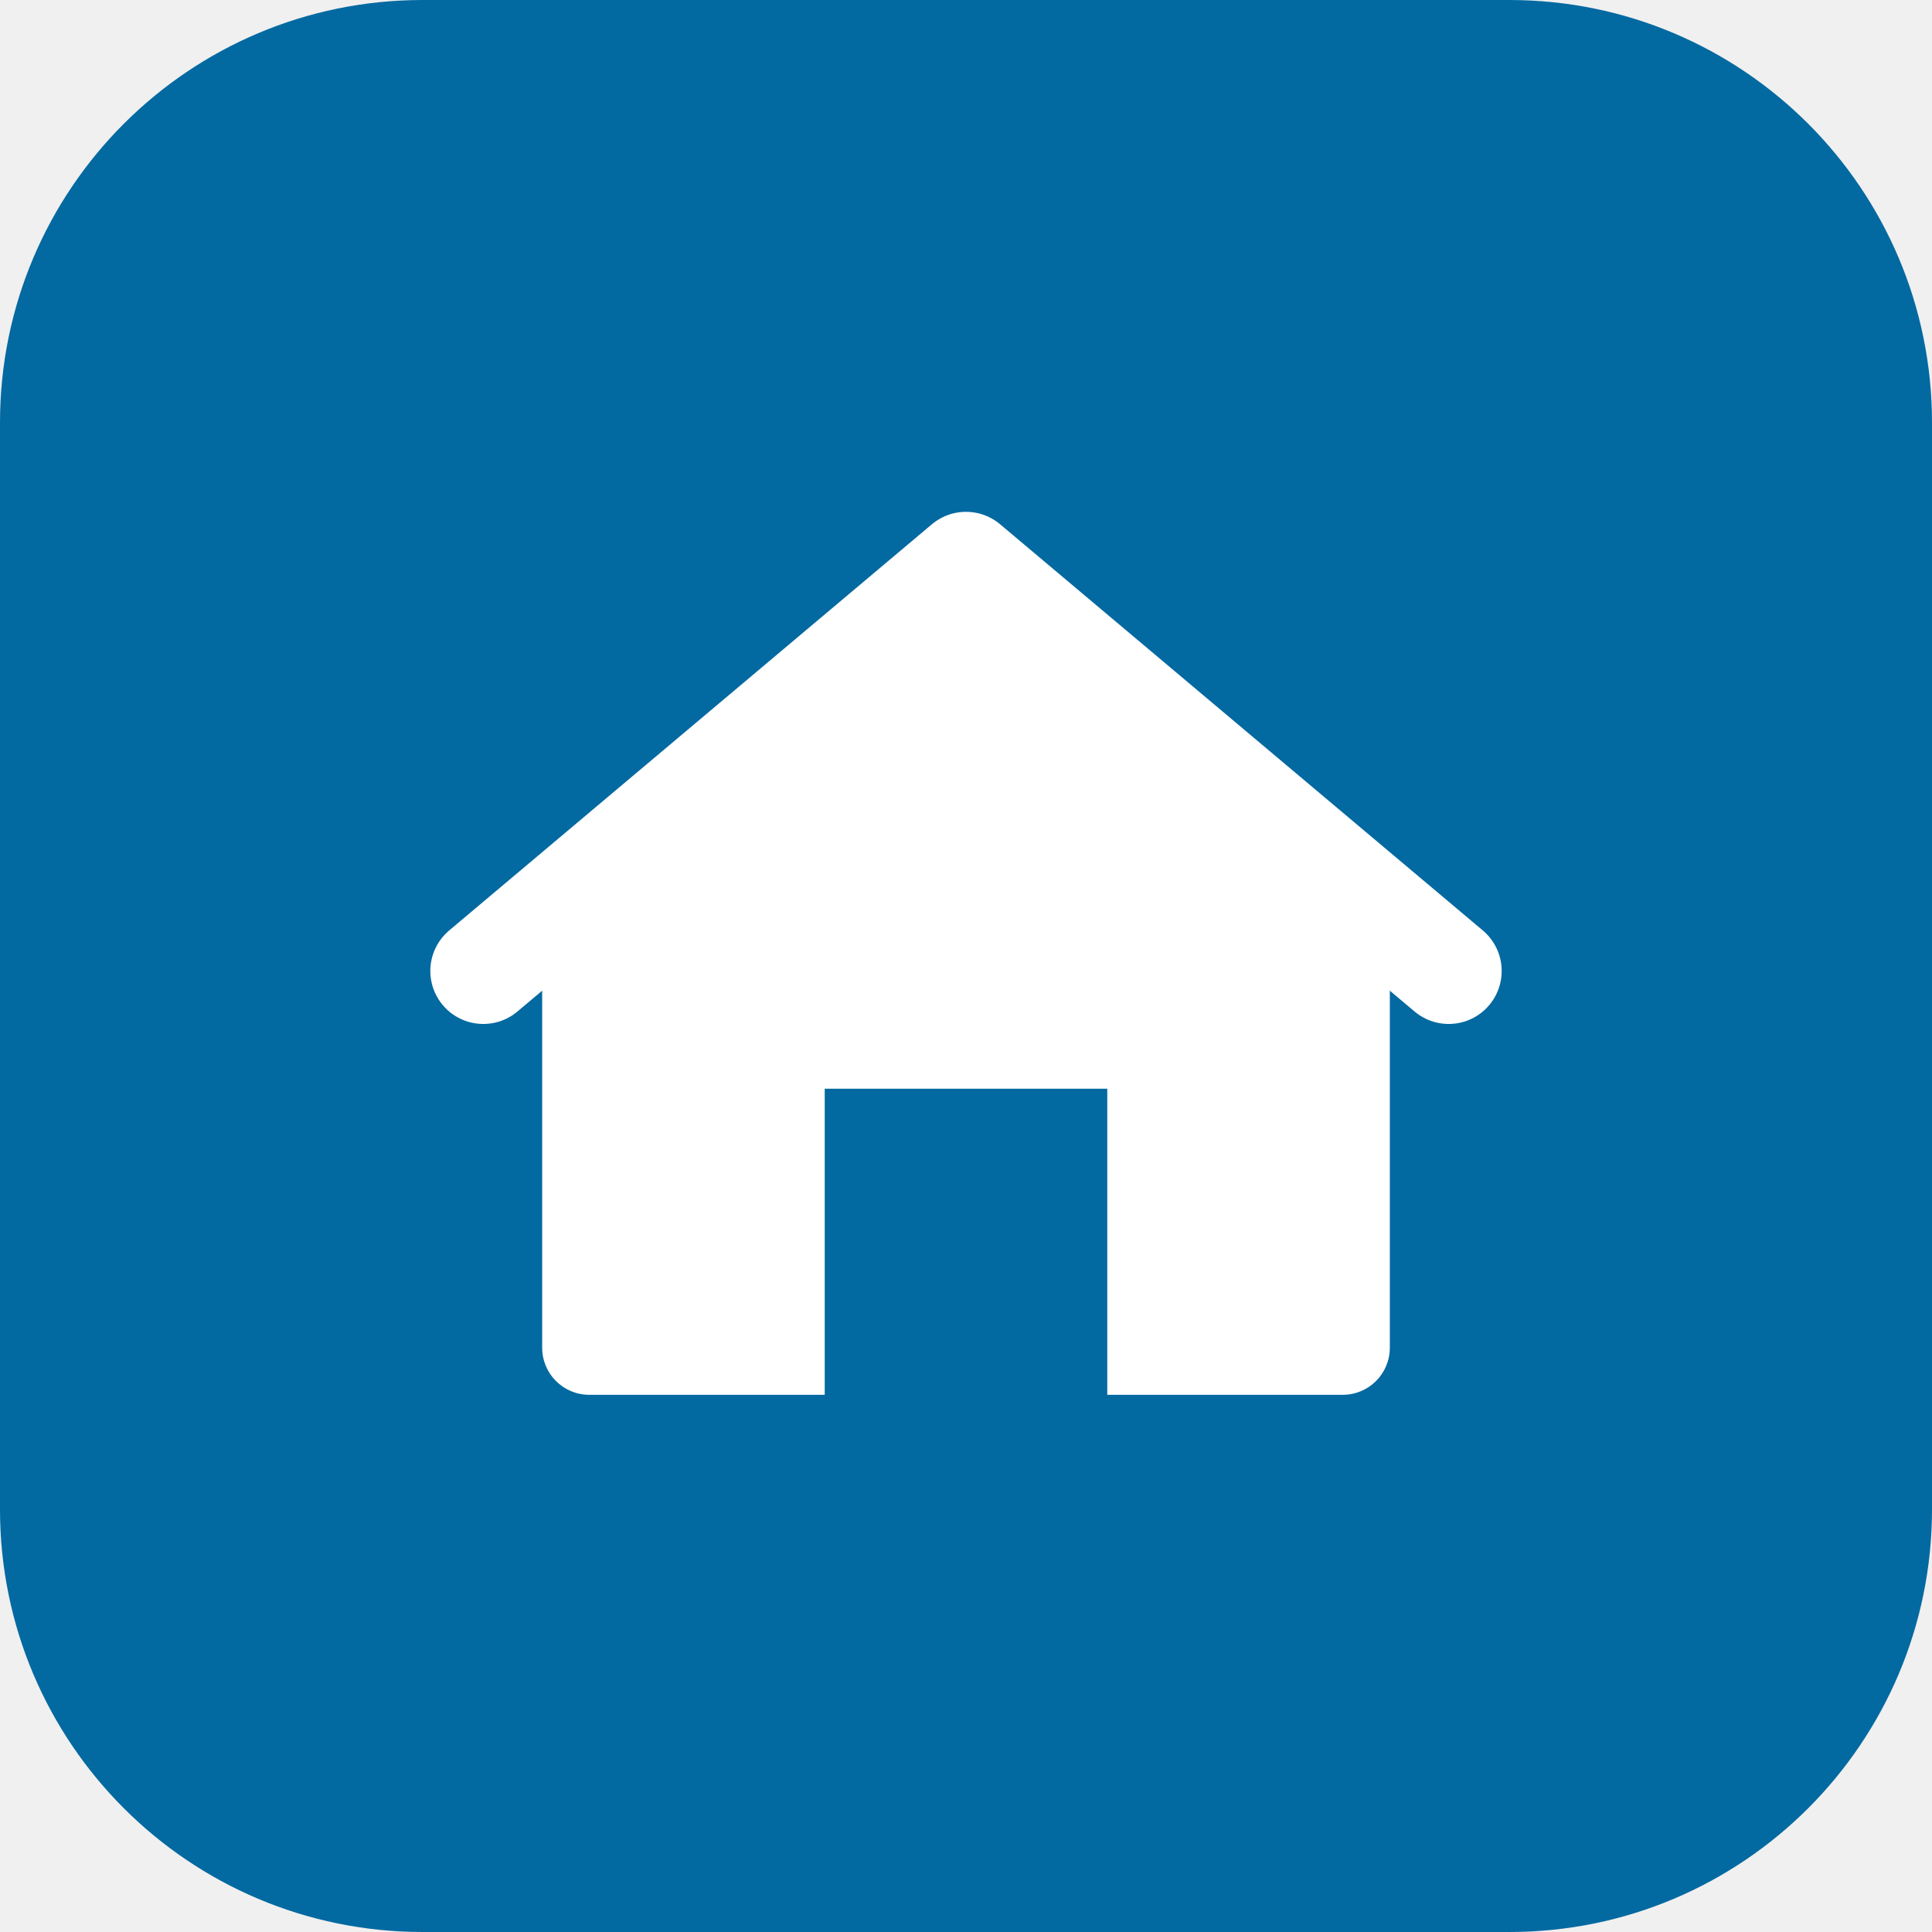
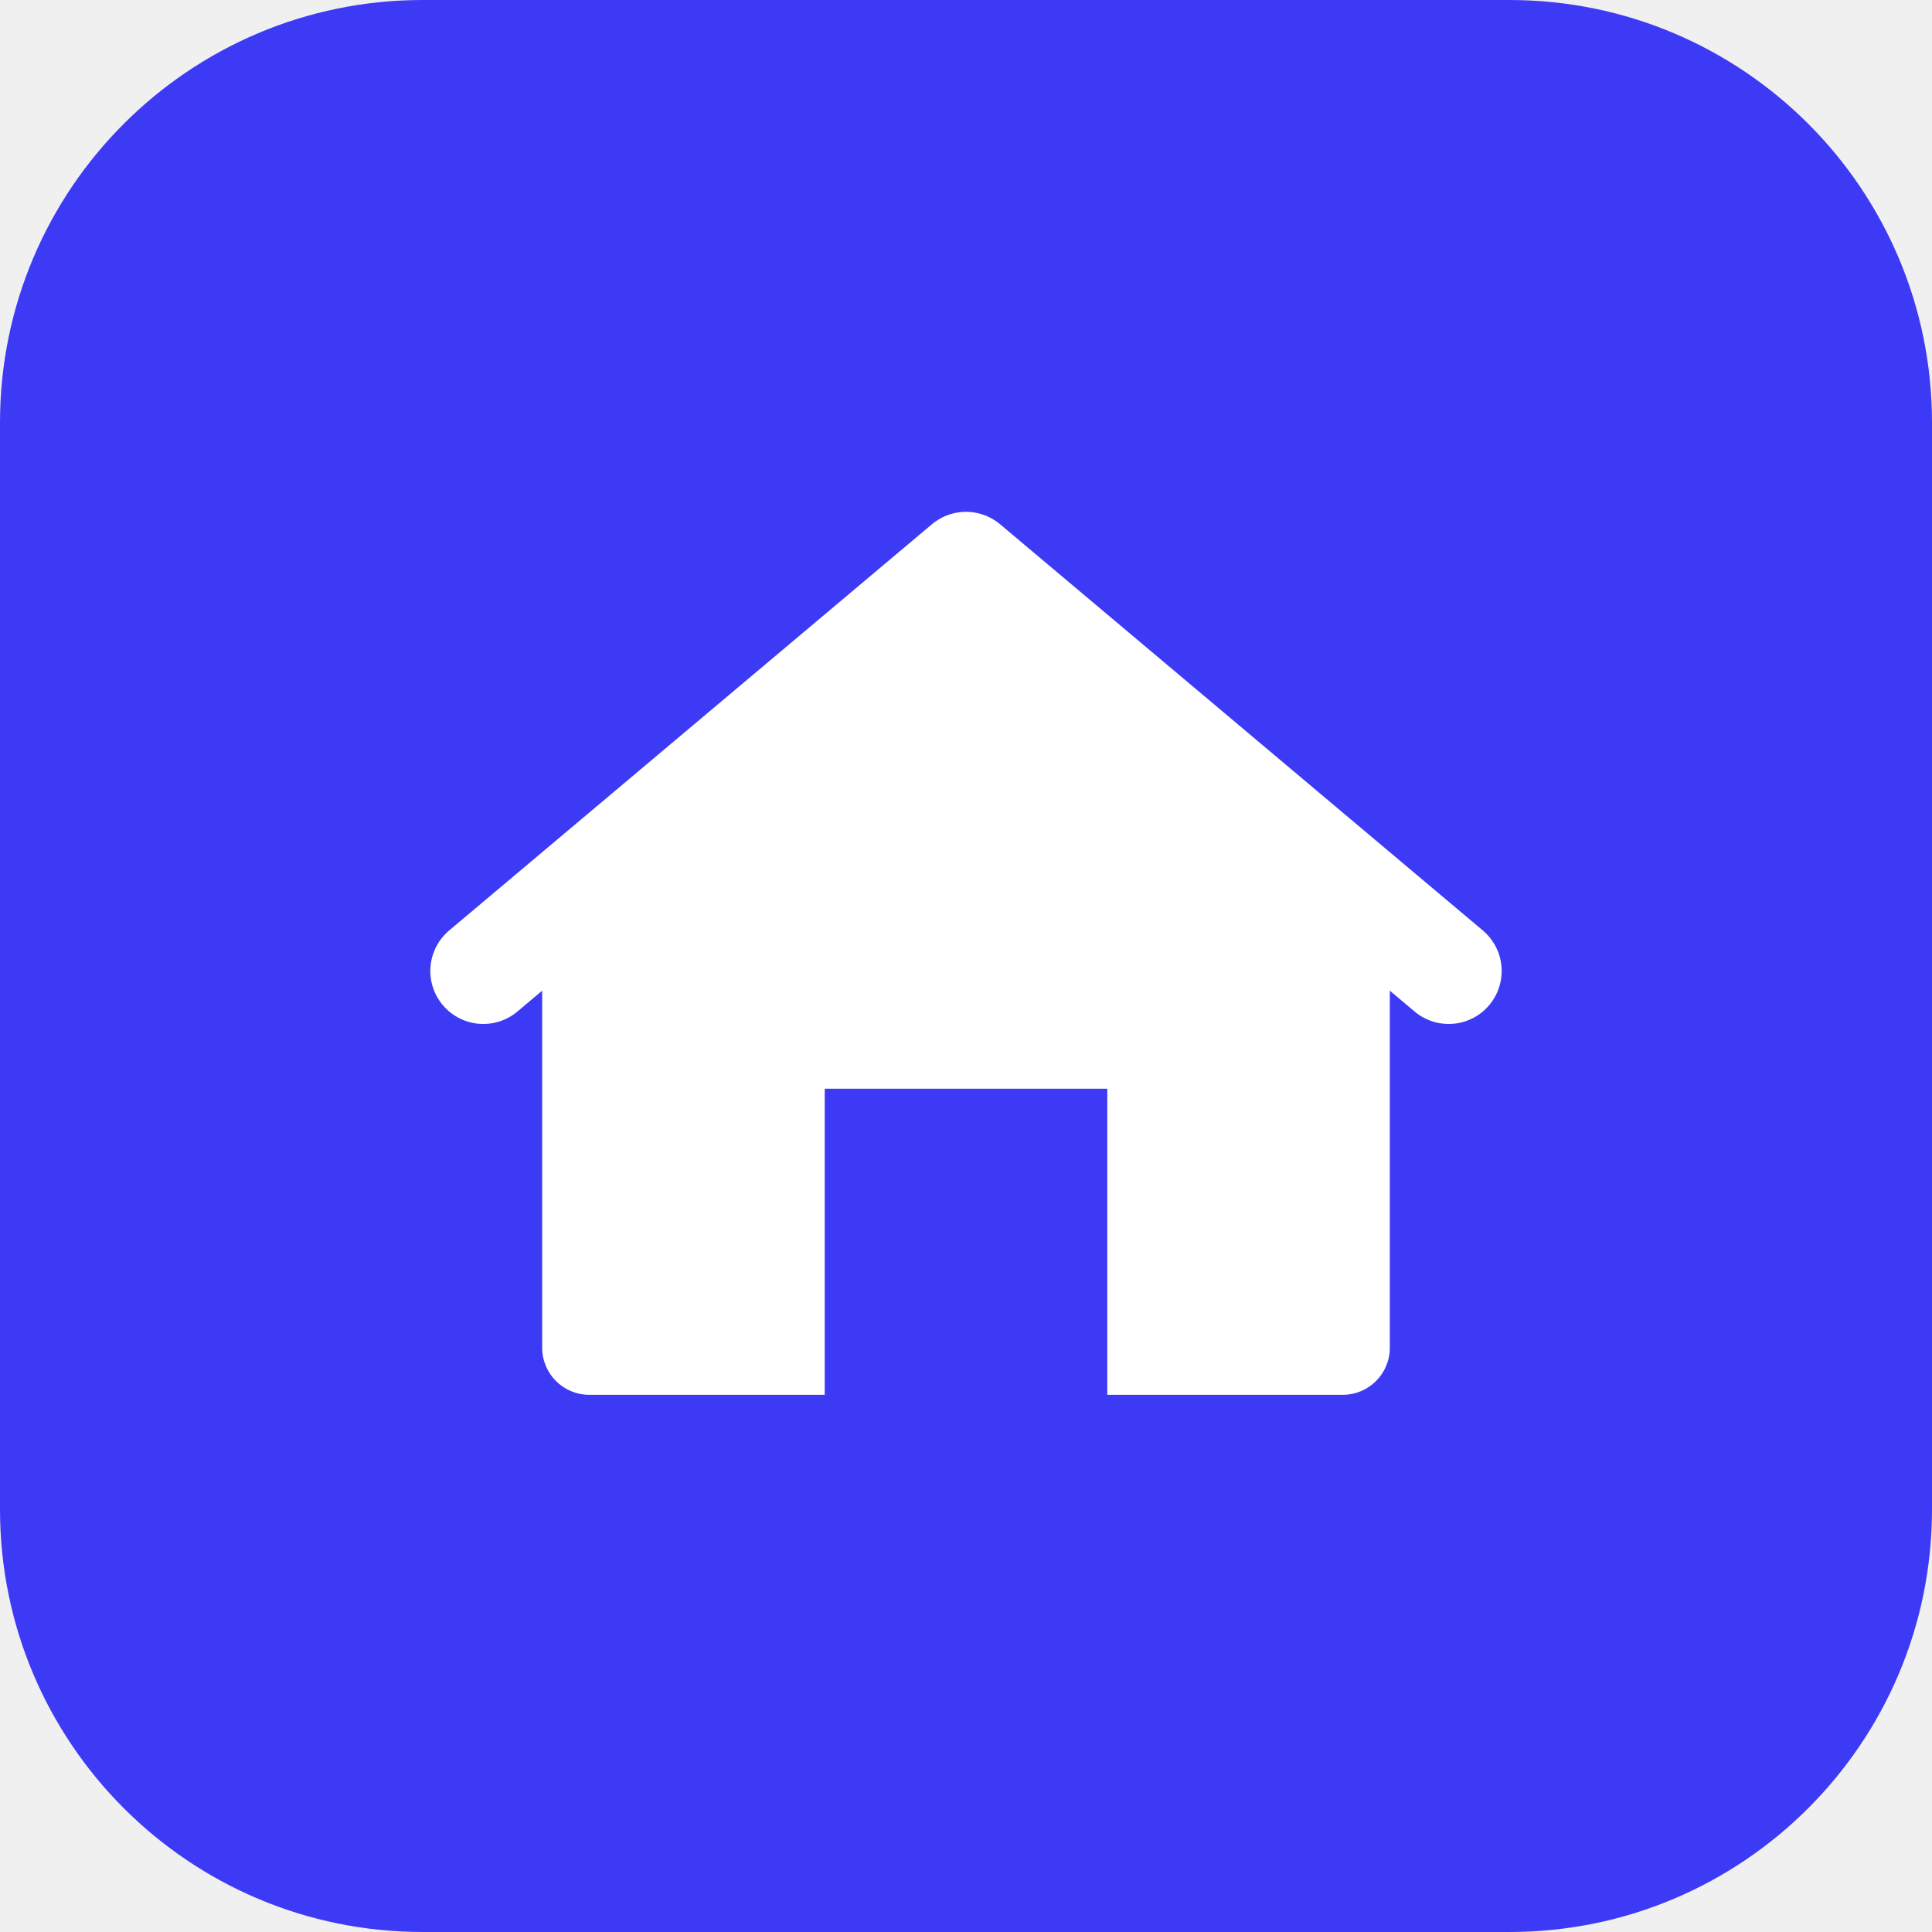
<svg xmlns="http://www.w3.org/2000/svg" viewBox="0 0 512 512">
-   <rect width="512" height="512" rx="112" fill="#0369a1" />
+   <rect width="512" height="512" rx="112" fill="#3d3af5" />
  <g transform="translate(256 262) scale(0.78) translate(-256 -262)">
    <path d="M256 120 L400 240 V384 a16 16 0 0 1 -16 16 H304 V296 H208 V400 H128 a16 16 0 0 1 -16 -16 V240 Z" fill="#fff" />
    <path d="M92 256 L256 118 L420 256" fill="none" stroke="#fff" stroke-width="36" stroke-linecap="round" stroke-linejoin="round" />
  </g>
</svg>
